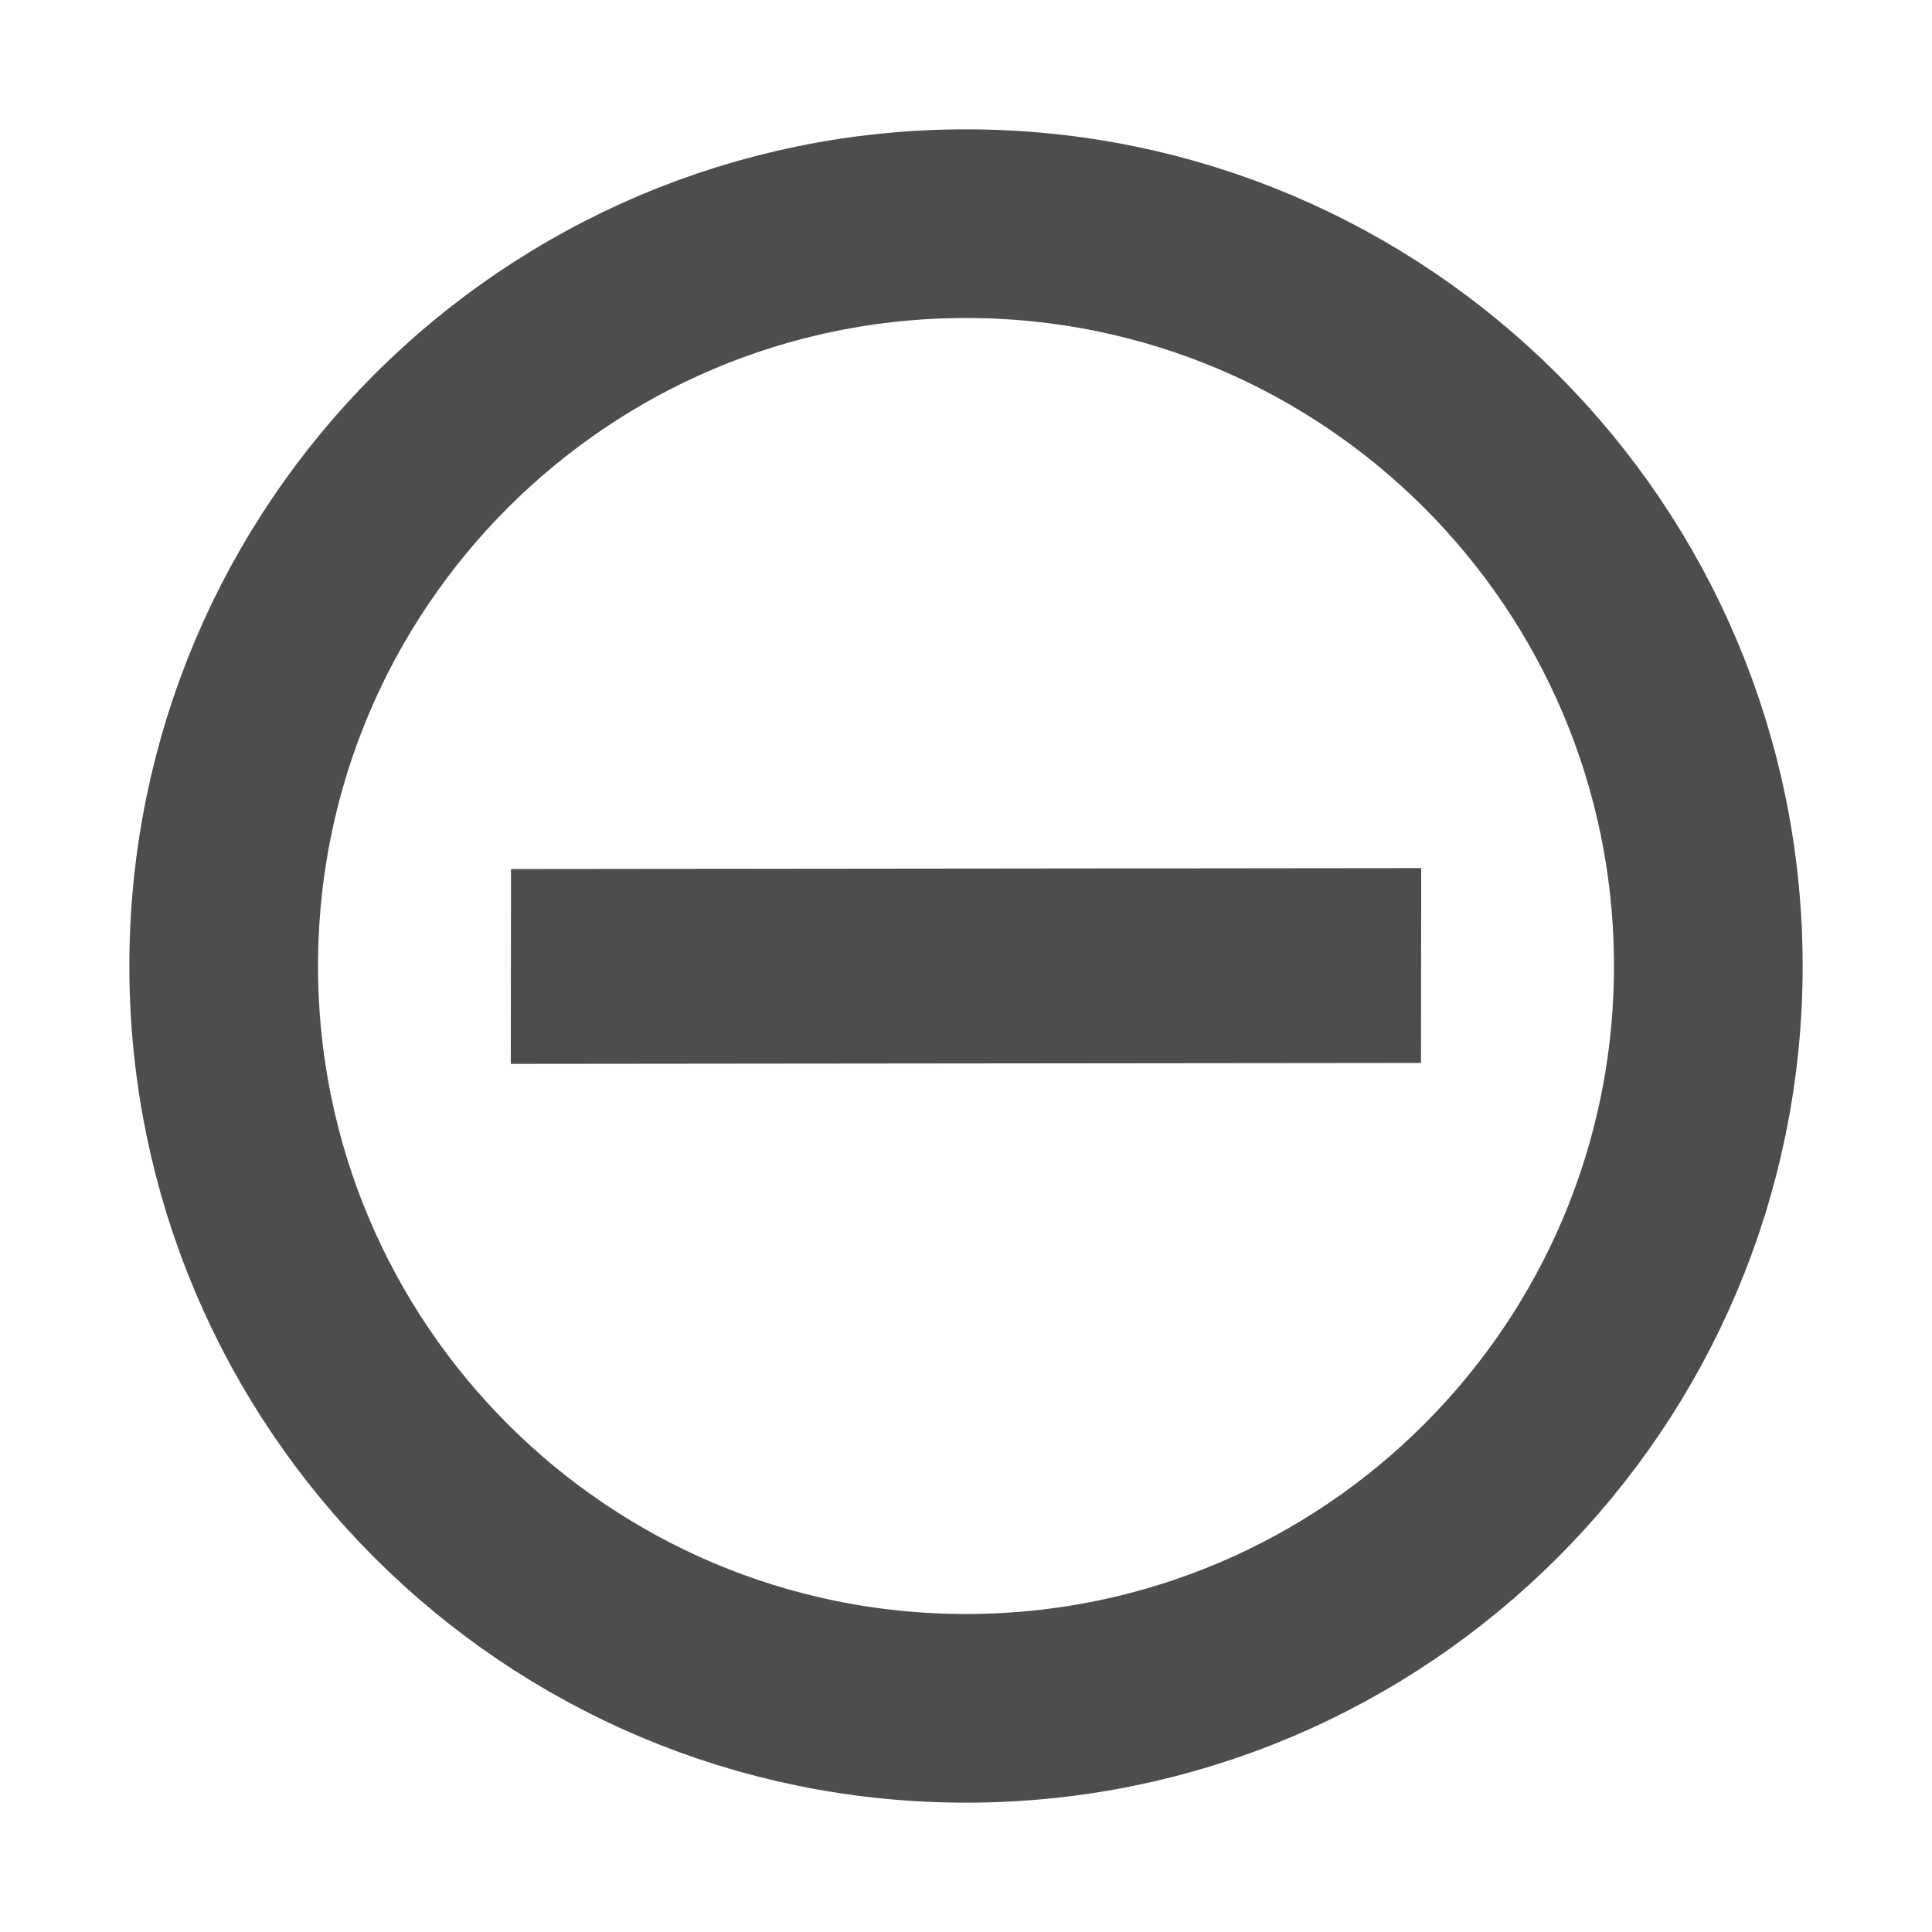
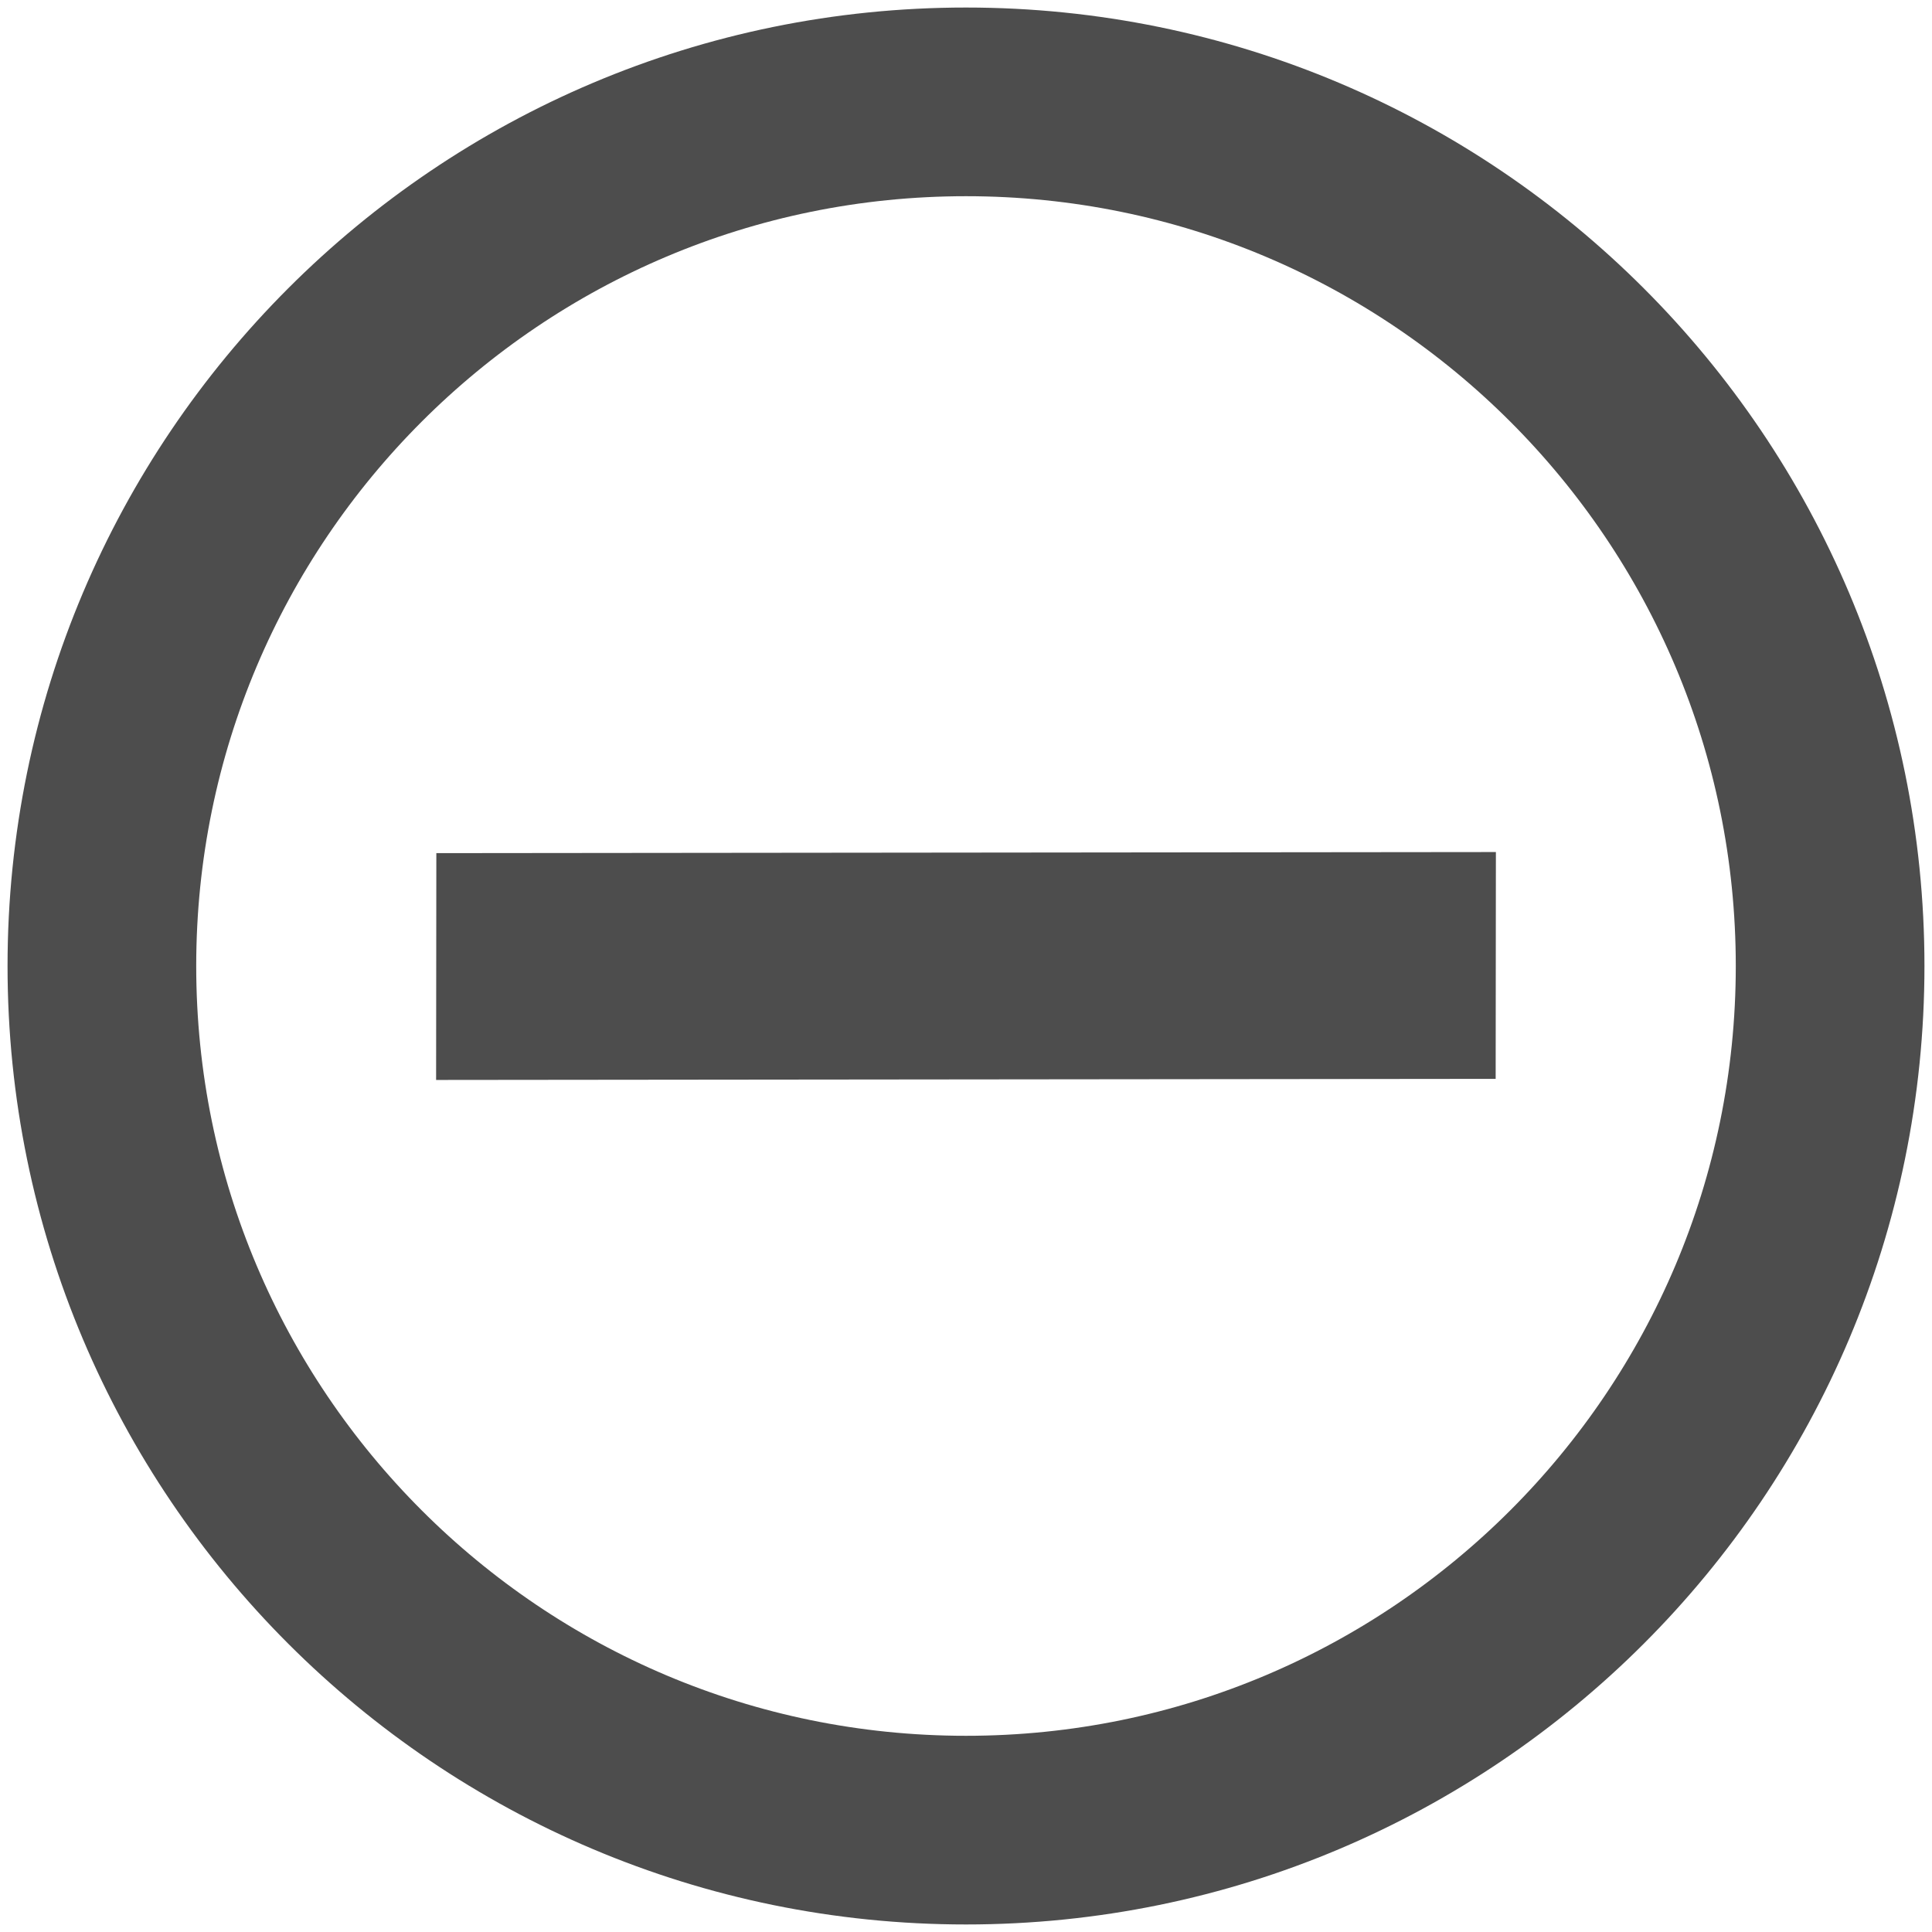
<svg xmlns="http://www.w3.org/2000/svg" width="256" height="256" id="svg4874" version="1.1" viewBox="0 0 256 256">
  <defs id="defs4876" />
  <g id="layer1" transform="translate(-0.6595621,150.1257)">
    <g id="g3698" transform="translate(72.51671,-72.63072)">
-       <ellipse ry="98.362" rx="98.36" cy="50.505" cx="56.143" style="color:#000000;display:inline;overflow:visible;visibility:visible;fill:none;stroke:#4d4d4d;stroke-width:25;stroke-miterlimit:4;stroke-dasharray:none;stroke-opacity:1;marker:none;enable-background:accumulate" id="path2995" />
-       <g transform="matrix(0.6604464,-0.6604553,0.6604464,0.6604553,-14.29235,54.22862)" id="g3691" style="stroke-width:1.071">
-         <g id="g3686" style="stroke-width:1.071">
-           <path id="path825" d="M 92.061,105.874 0.66,14.661 20.225,-4.864 111.626,86.349 Z" style="color:#000000;display:inline;overflow:visible;visibility:visible;fill:#4d4d4d;fill-opacity:1;fill-rule:nonzero;stroke:none;stroke-width:2.141;marker:none;enable-background:accumulate" />
+       <ellipse ry="114.502" rx="114.5" cy="50.505" cx="56.143" style="color:#000000;display:inline;overflow:visible;visibility:visible;fill:none;stroke:#4d4d4d;stroke-width:25;stroke-miterlimit:4;stroke-dasharray:none;stroke-opacity:1;marker:none;enable-background:accumulate" id="path2995" />
+       <g transform="matrix(0.768816,-0.7688262,0.768816,0.7688262,-25.84973,54.8396)" id="g3691" style="stroke-width:0.92">
+         <g id="g3686" style="stroke-width:0.92">
+           <path id="path825" d="M 92.061,105.874 0.66,14.661 20.225,-4.864 111.626,86.349 Z" style="color:#000000;display:inline;overflow:visible;visibility:visible;fill:#4d4d4d;fill-opacity:1;fill-rule:nonzero;stroke:none;stroke-width:1.839;marker:none;enable-background:accumulate" />
        </g>
      </g>
    </g>
  </g>
</svg>
